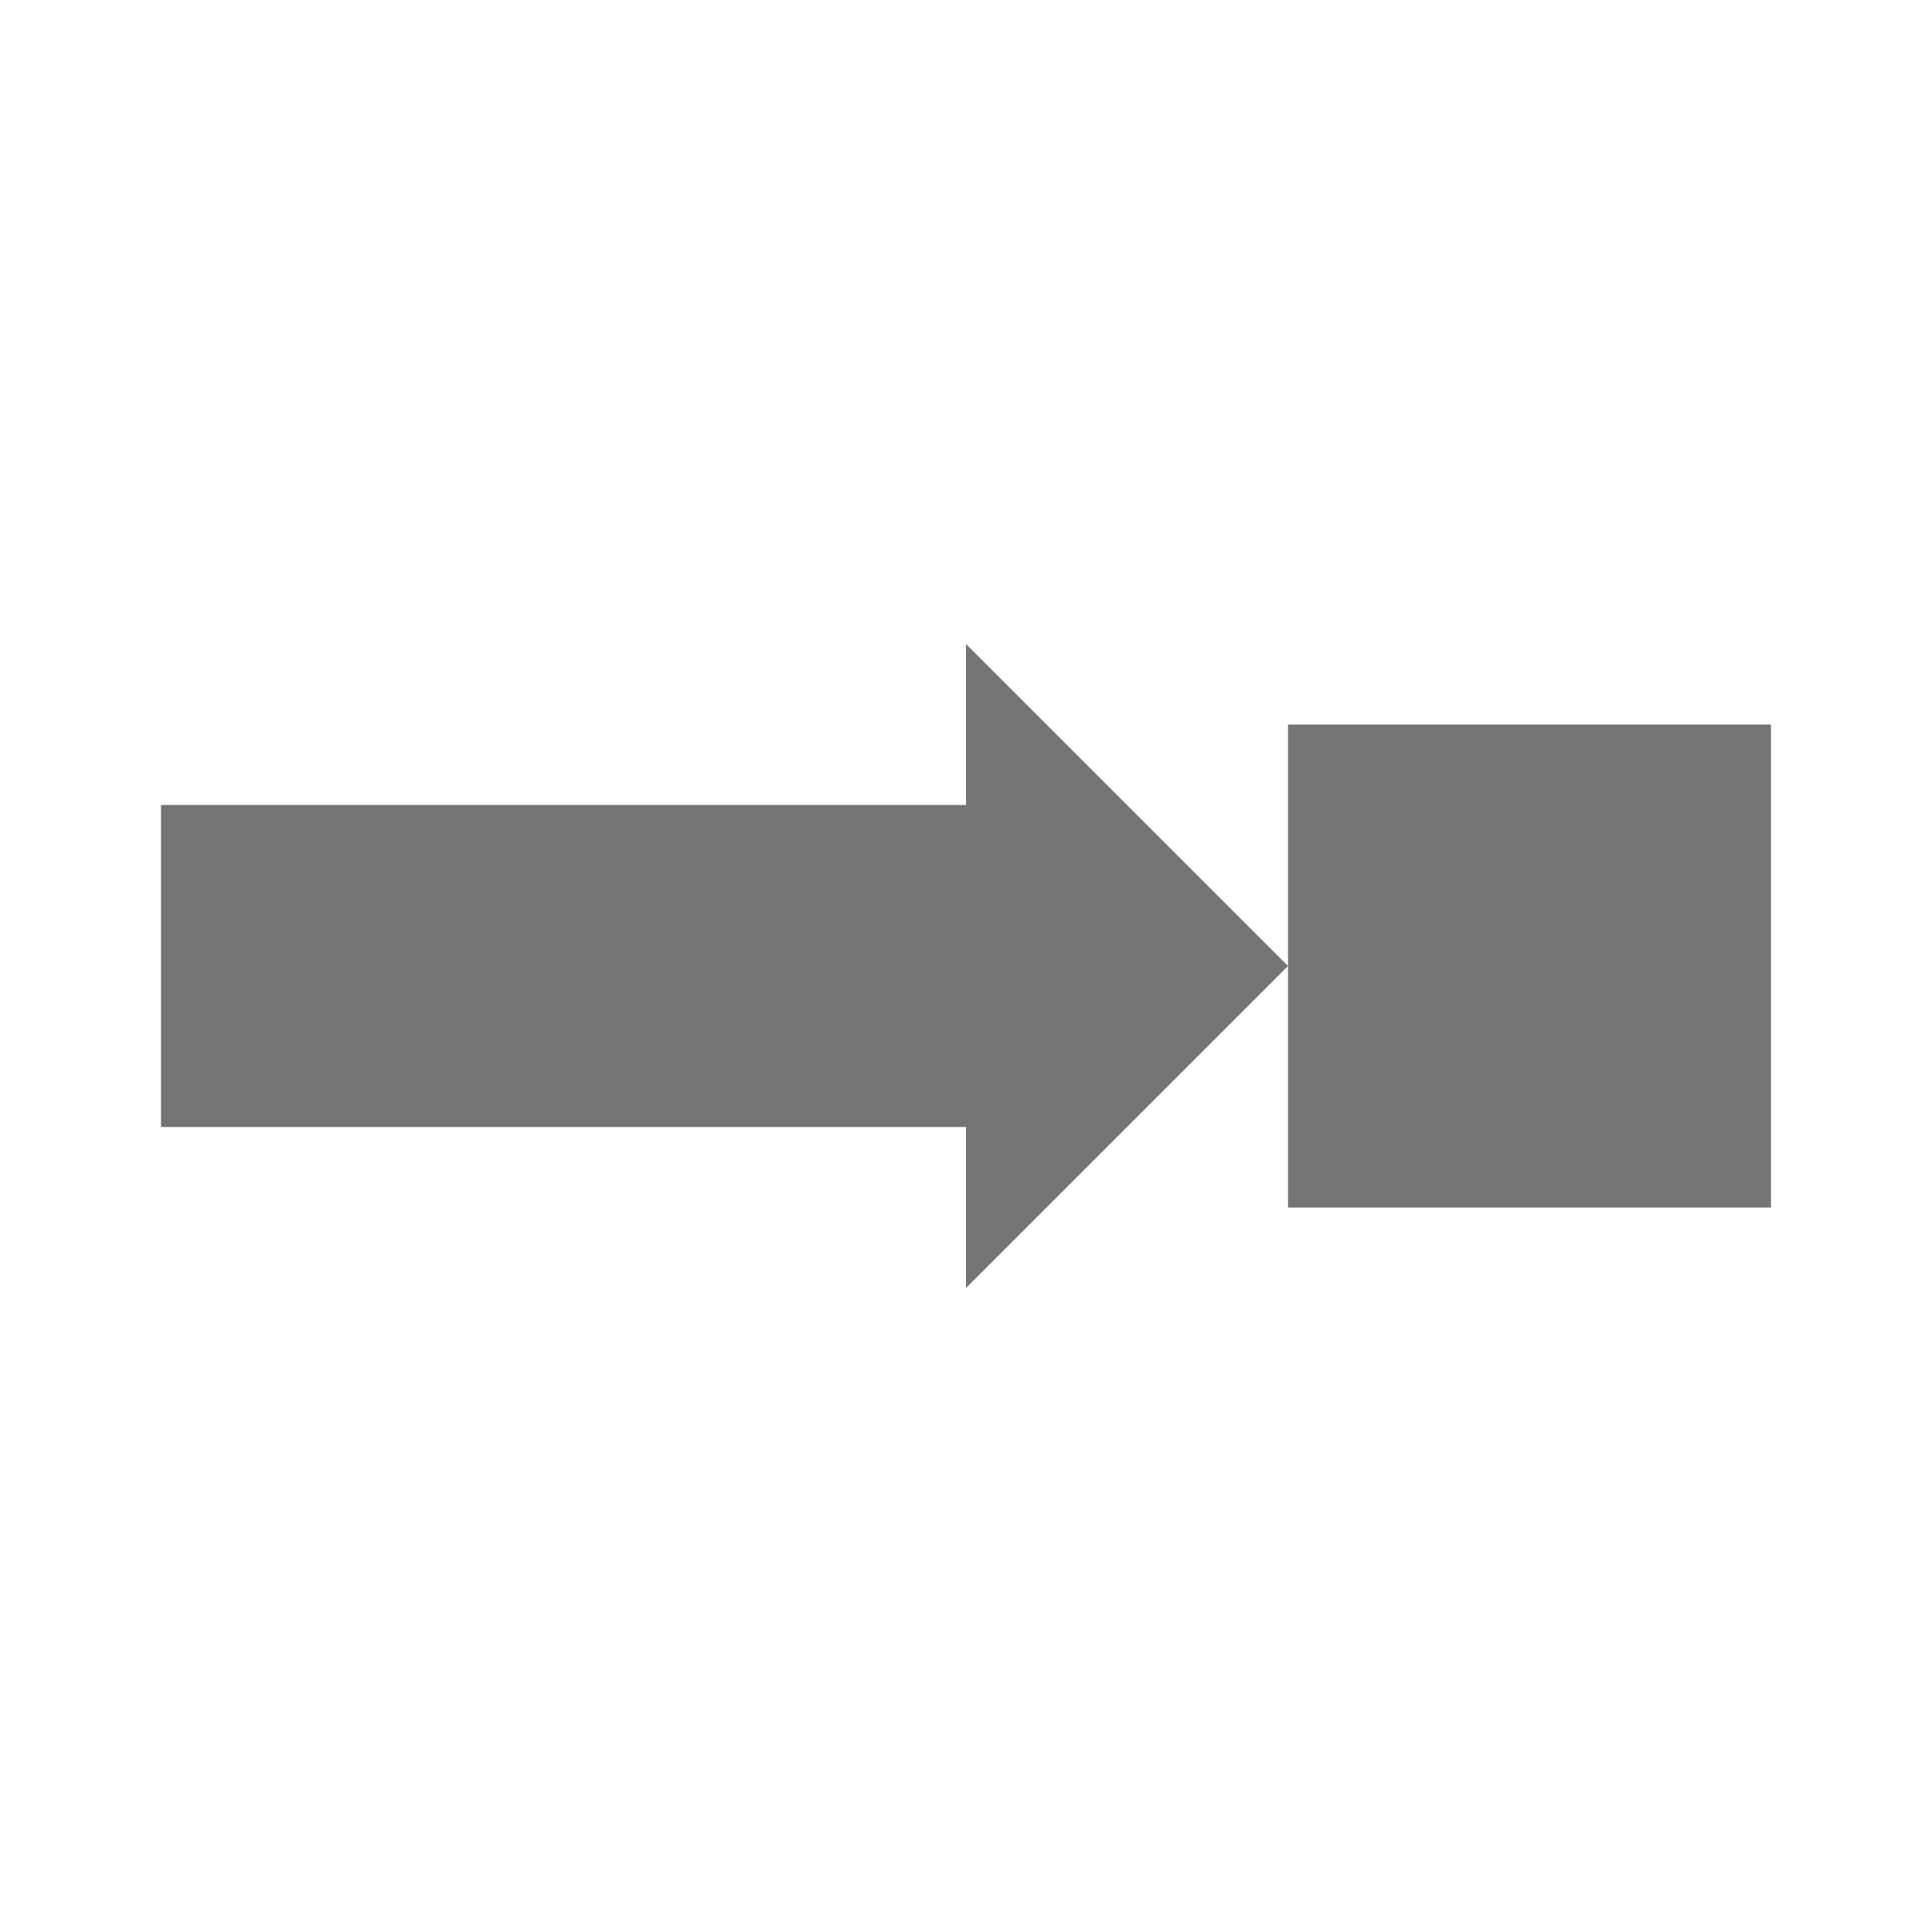
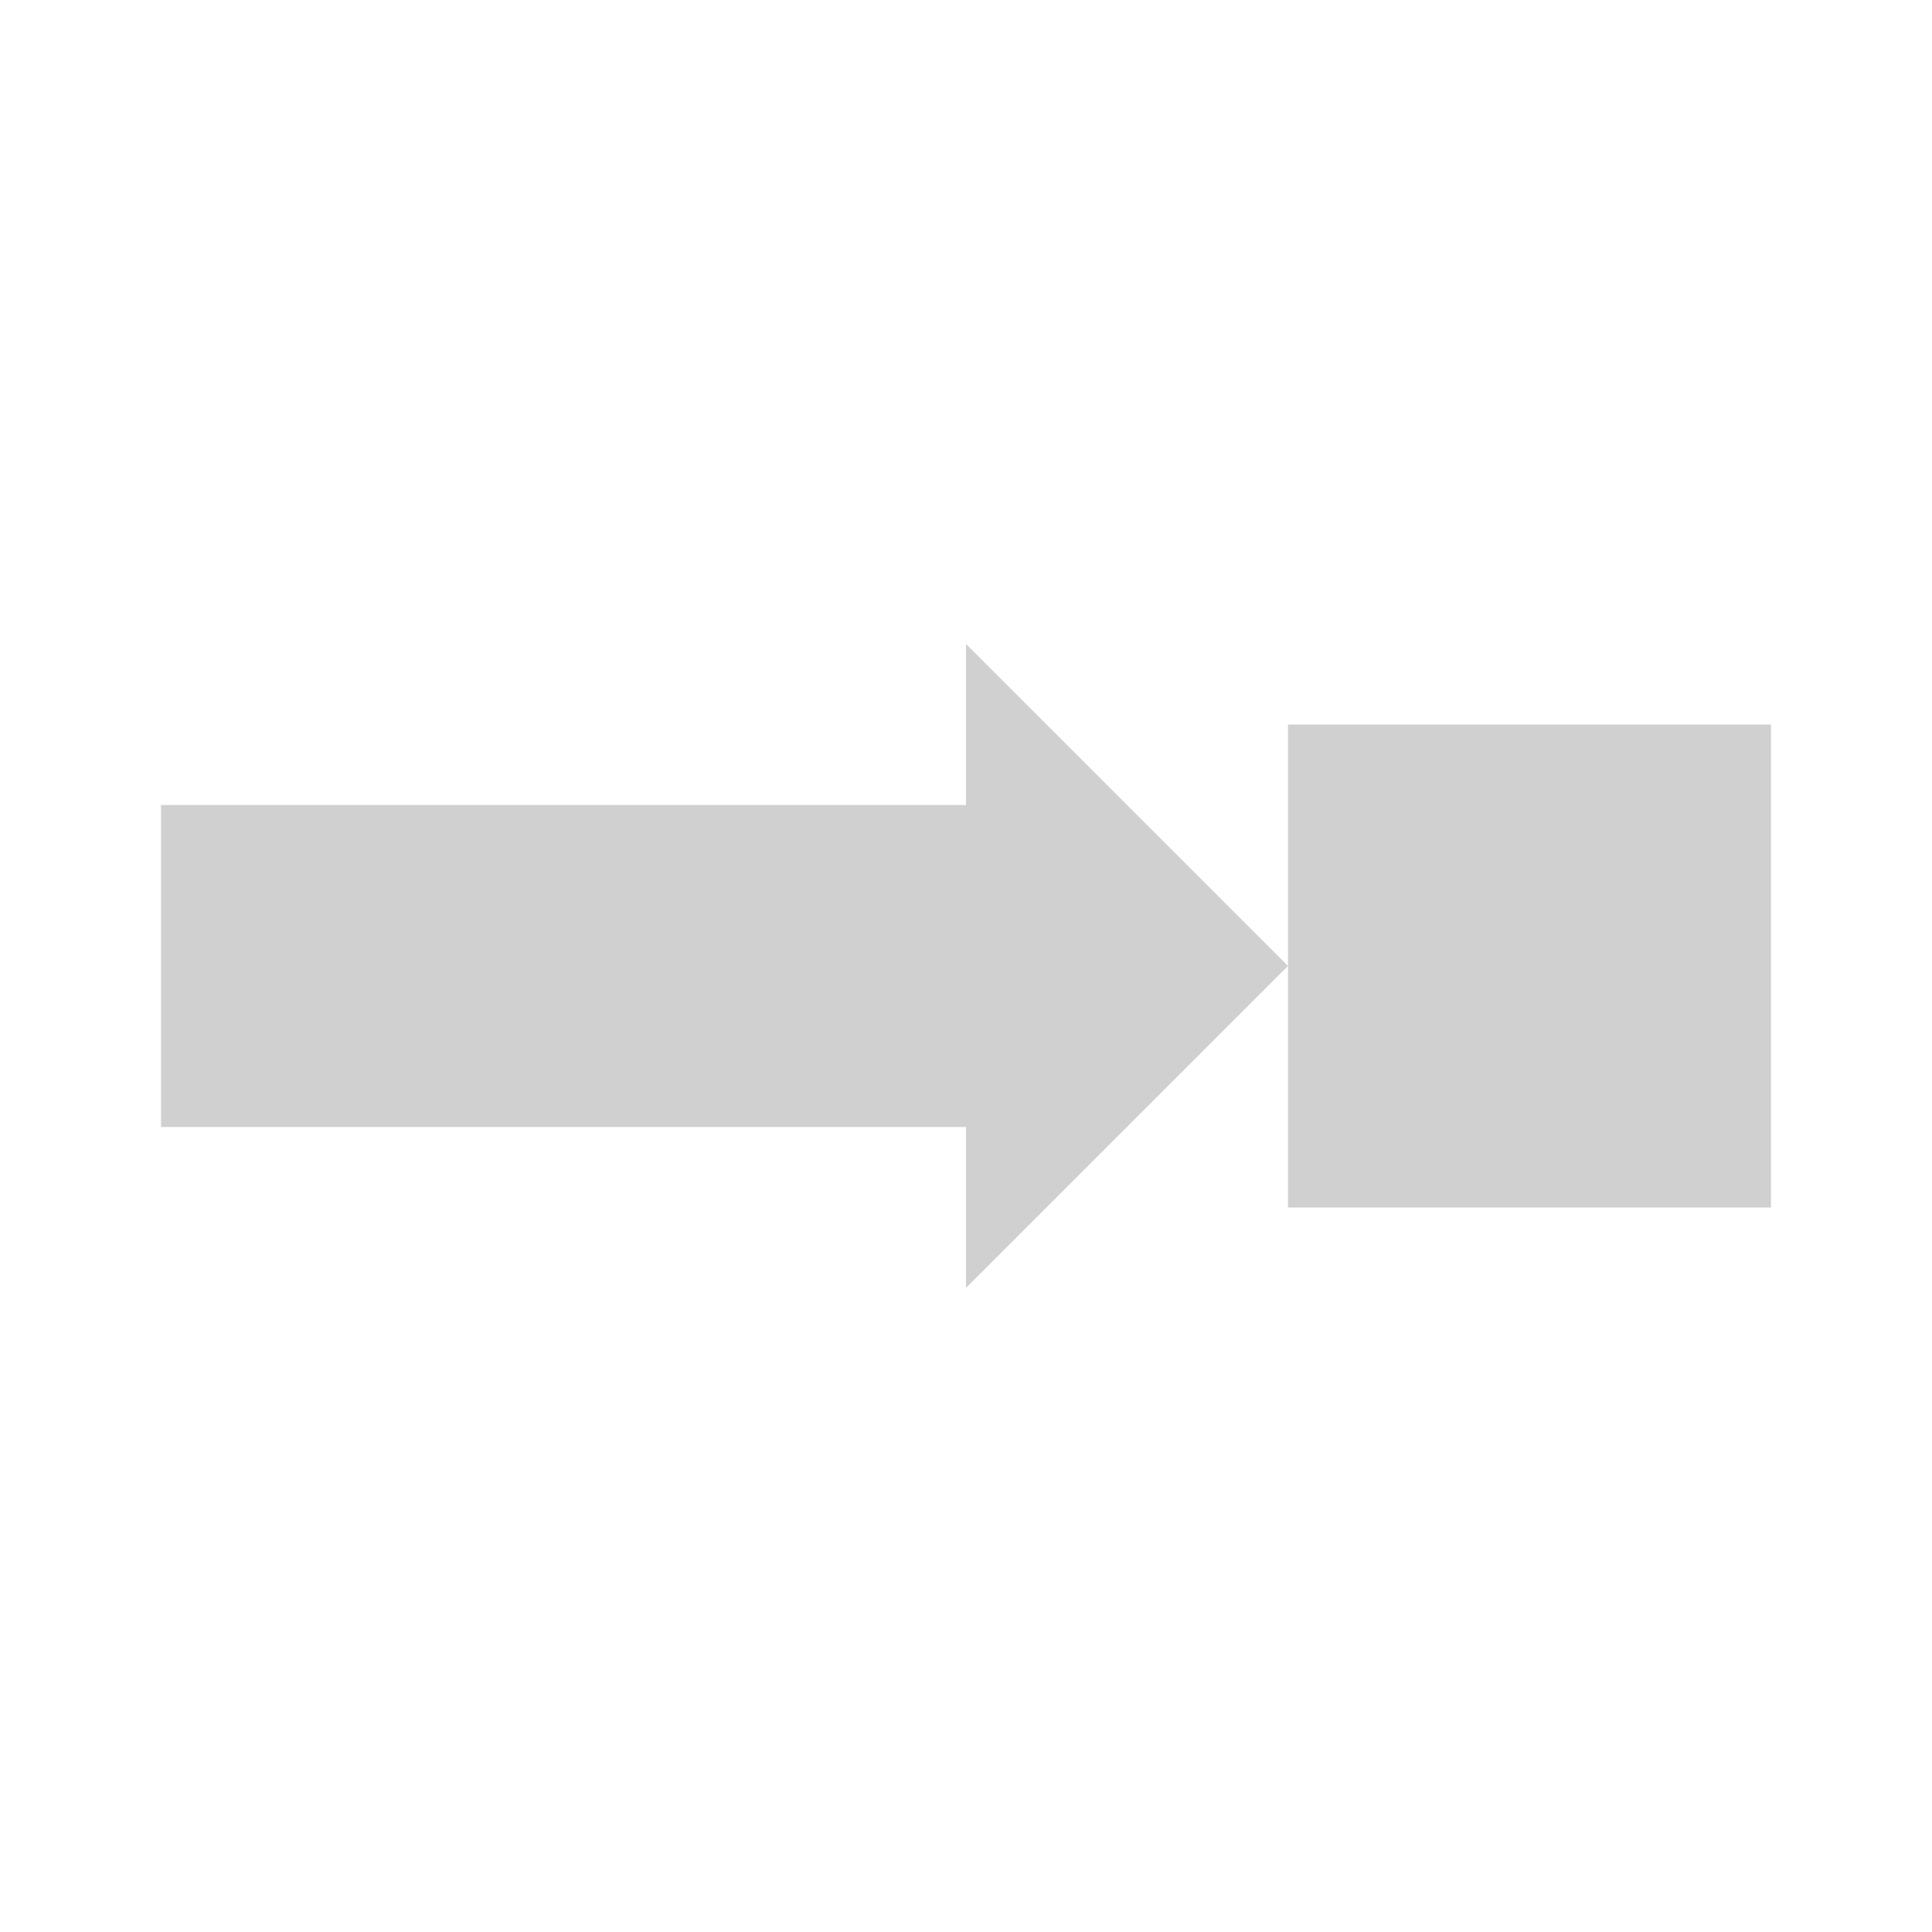
<svg xmlns="http://www.w3.org/2000/svg" width="48" height="48" viewBox="0 0 48 48" id="svg2" version="1.1">
  <defs id="defs8" />
  <g id="layer1" transform="translate(-384,-1004.362)" style="display:inline">
-     <path style="color:#000000;display:inline;overflow:visible;visibility:visible;opacity:1;fill:#747474;fill-opacity:1;fill-rule:evenodd;stroke:none;stroke-width:100;stroke-linecap:round;stroke-linejoin:round;stroke-miterlimit:4;stroke-dasharray:none;stroke-dashoffset:0;stroke-opacity:1;marker:none;enable-background:accumulate" d="M 24 16 L 24 20 L 4 20 L 4 28 L 24 28 L 24 32 L 32 24 L 24 16 z M 32 24 L 32 30 L 44 30 L 44 18 L 32 18 L 32 24 z " transform="translate(384,1004.362)" id="rect6256" />
+     <path style="color:#000000;display:inline;overflow:visible;visibility:visible;opacity:1;fill:#D0D0D0;fill-opacity:1;fill-rule:evenodd;stroke:none;stroke-width:100;stroke-linecap:round;stroke-linejoin:round;stroke-miterlimit:4;stroke-dasharray:none;stroke-dashoffset:0;stroke-opacity:1;marker:none;enable-background:accumulate" d="M 24 16 L 24 20 L 4 20 L 4 28 L 24 28 L 24 32 L 32 24 L 24 16 z M 32 24 L 32 30 L 44 30 L 44 18 L 32 18 L 32 24 z " transform="translate(384,1004.362)" id="rect6256" />
  </g>
</svg>
